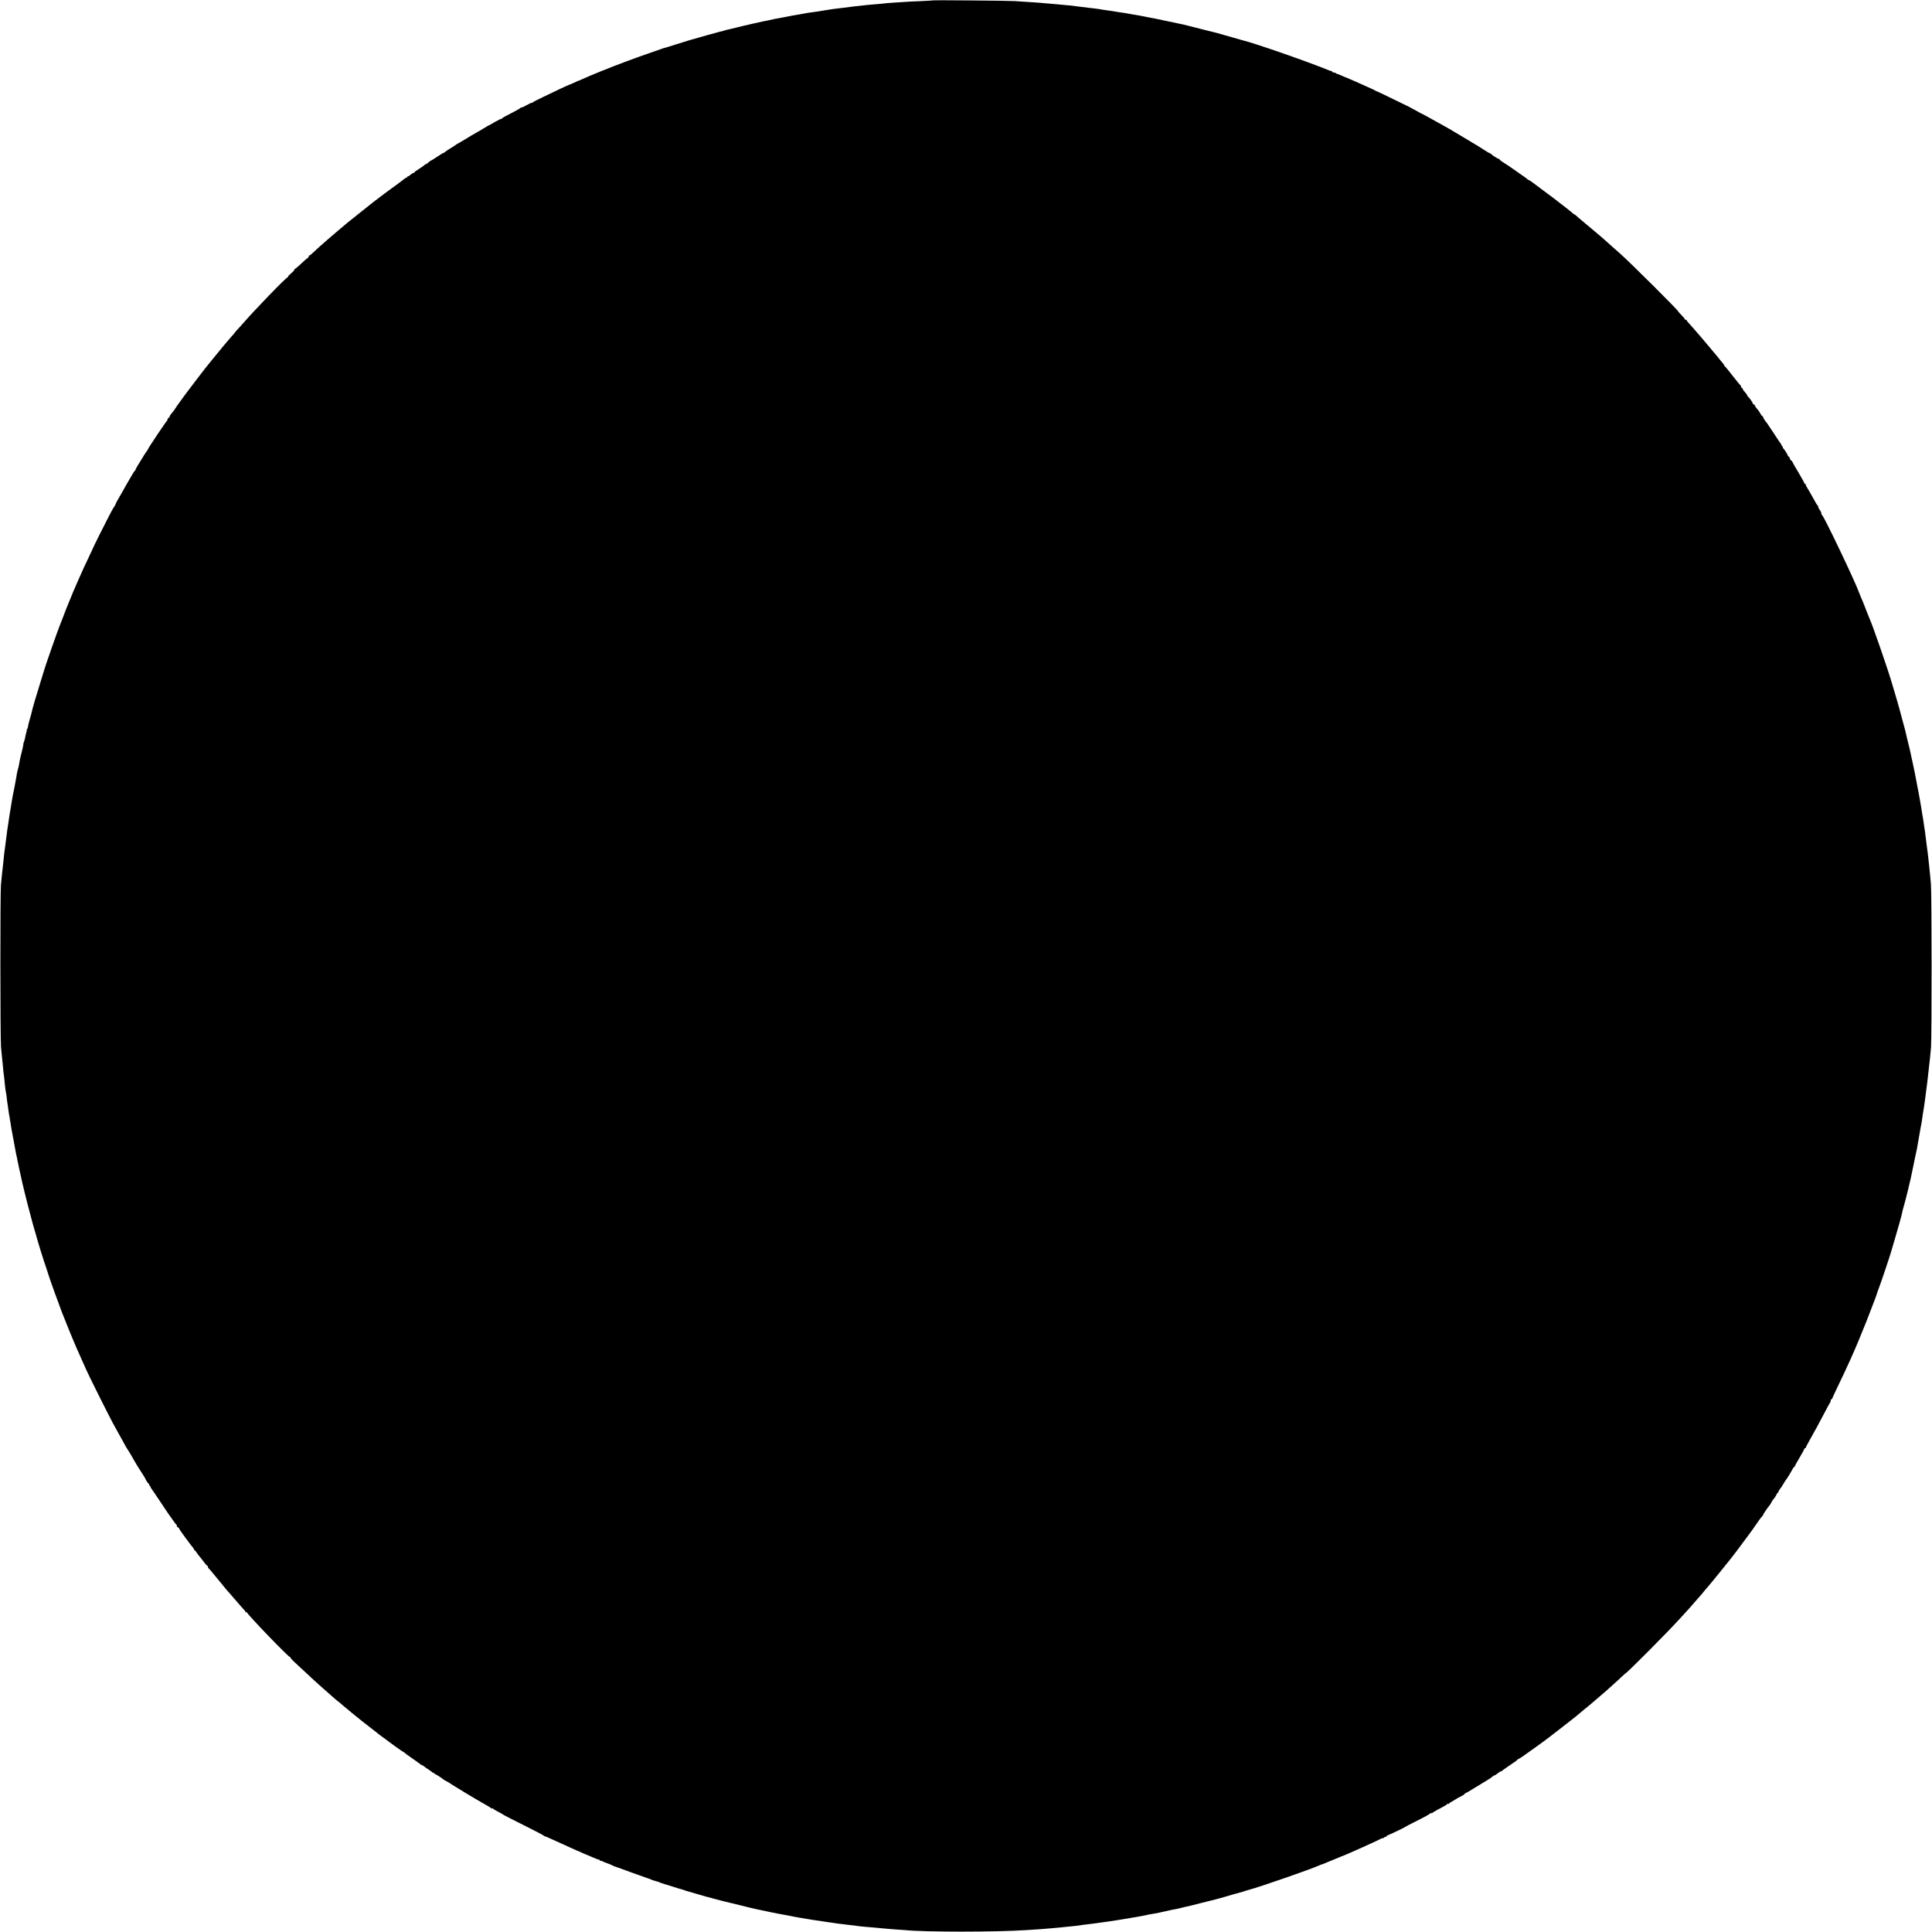
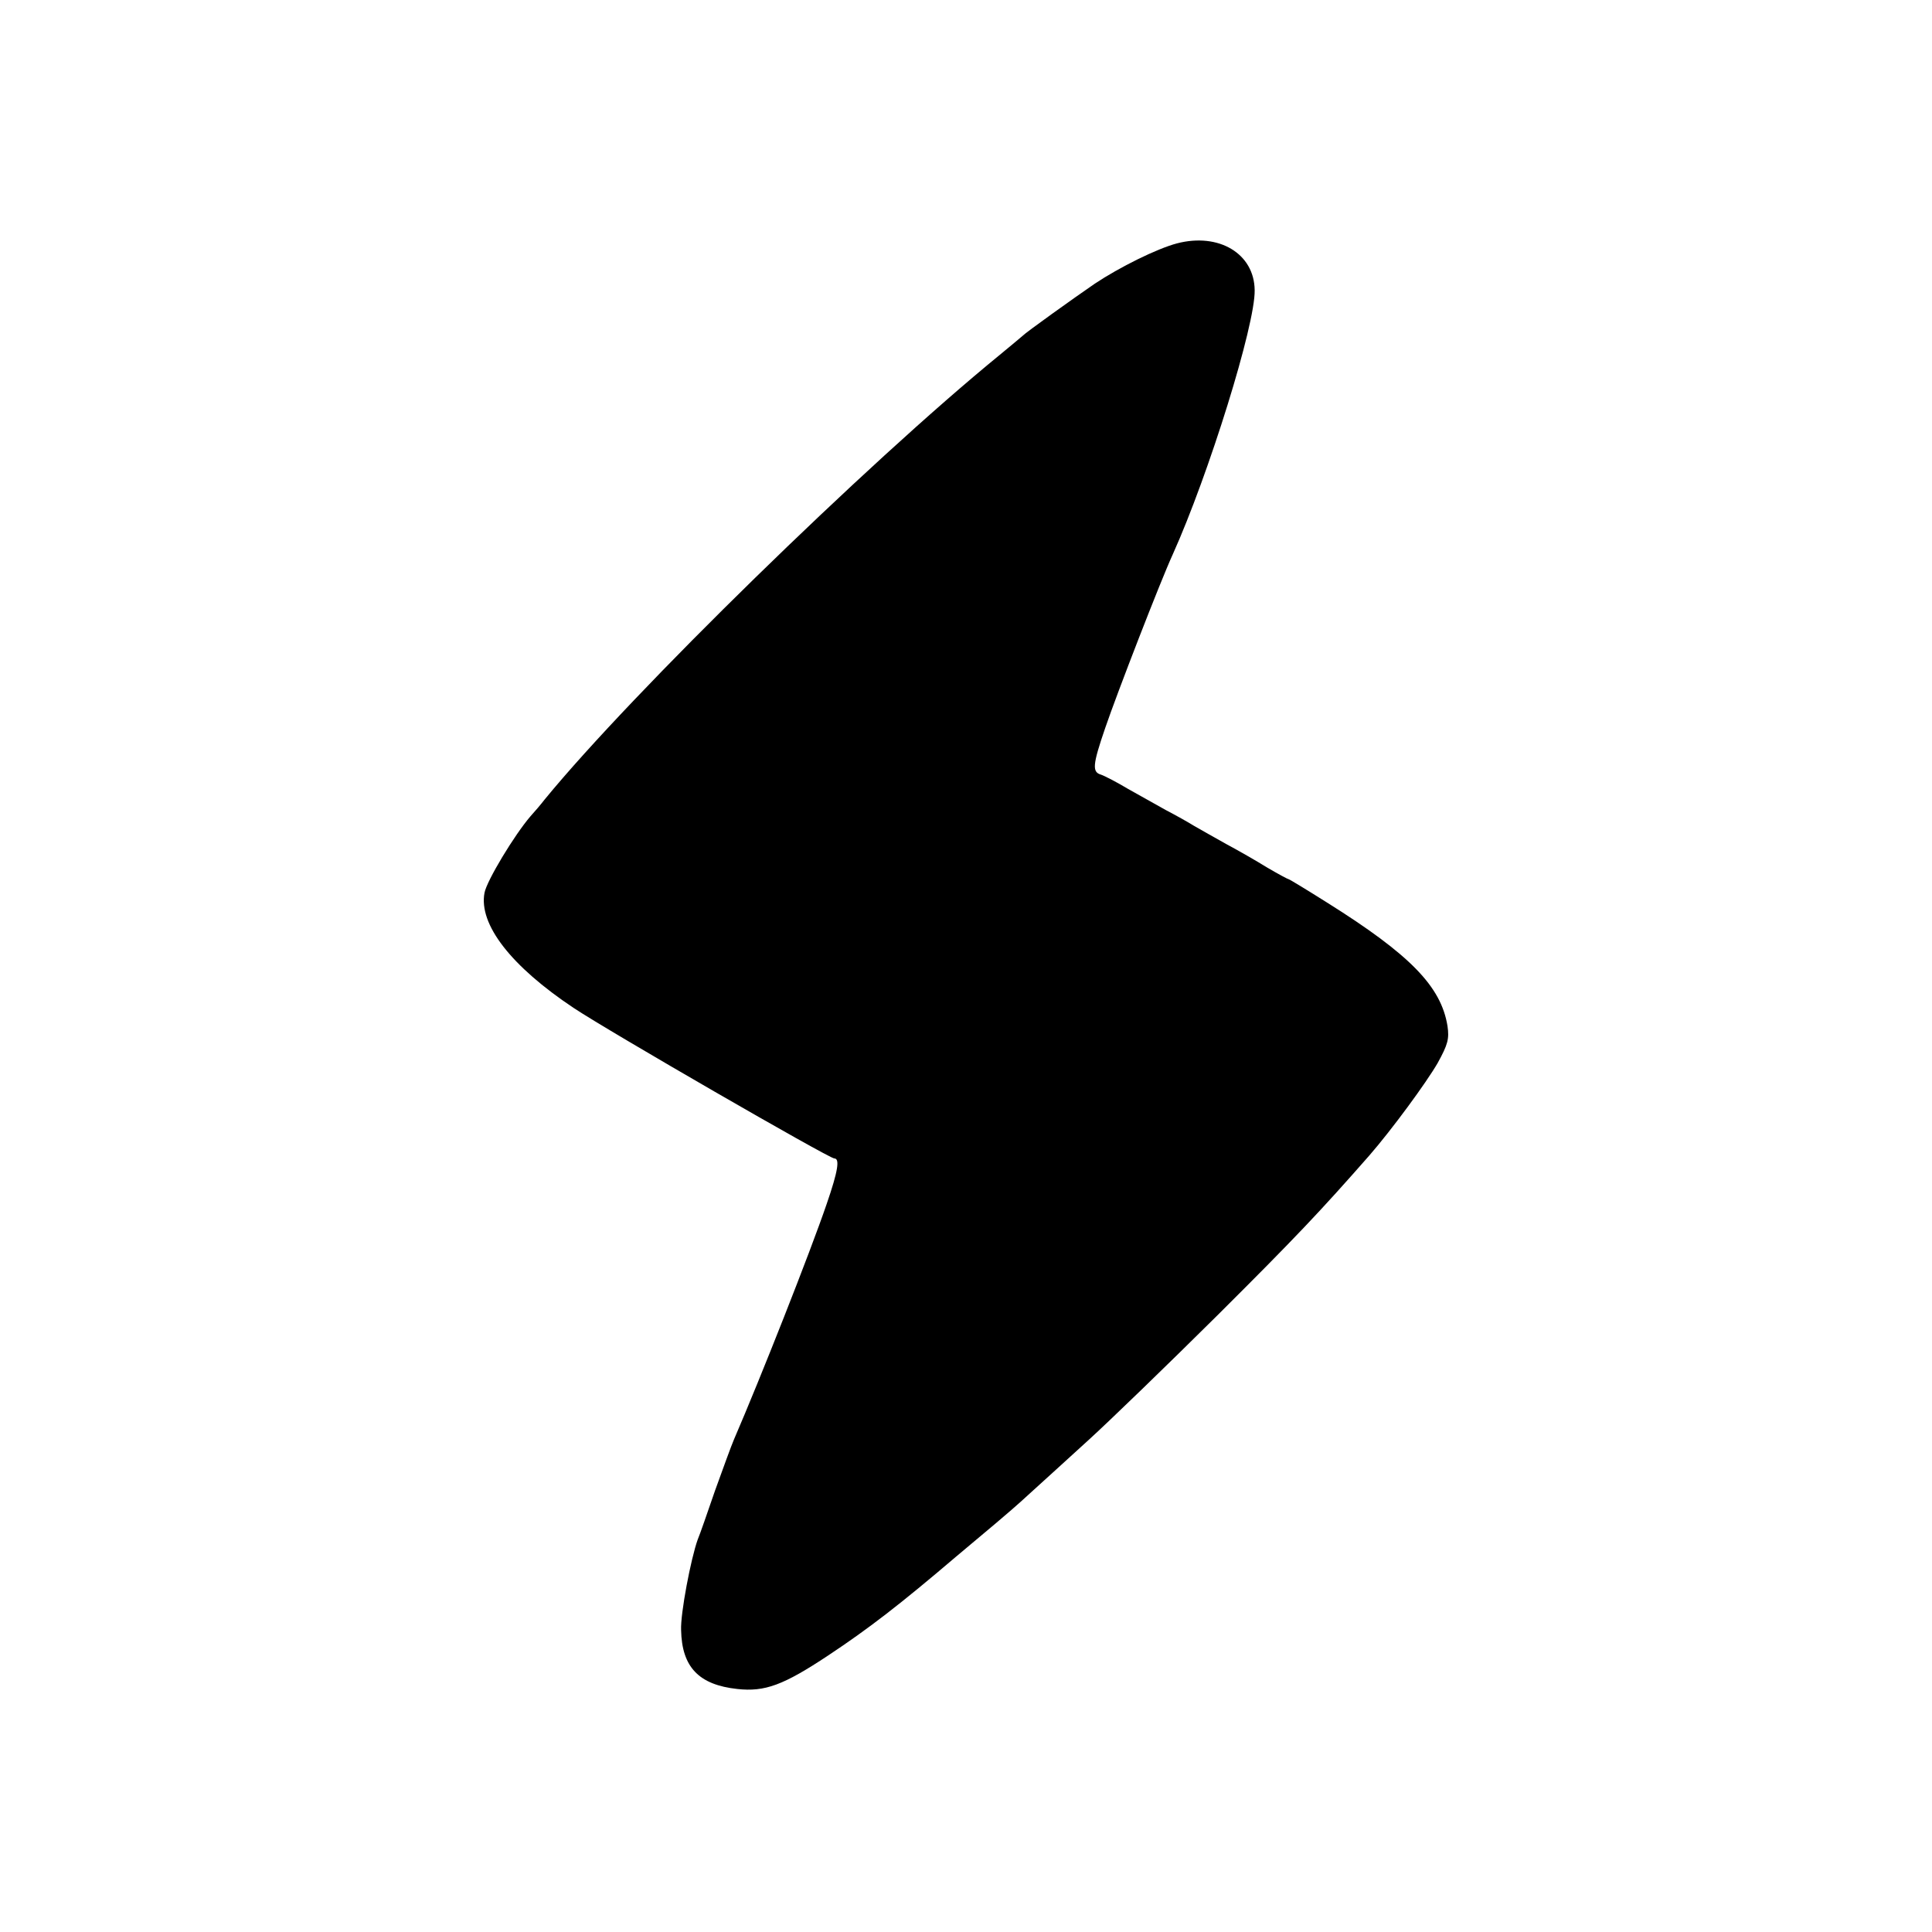
- <svg xmlns="http://www.w3.org/2000/svg" version="1.0" width="2480pt" height="2480pt" viewBox="0 0 2480 2480" preserveAspectRatio="xMidYMid meet">
-   <g transform="translate(0,2480) scale(0.1,-0.1)" fill="#000000" stroke="none">
-     <path d="M11978 24795 c-1 -1 -77 -6 -168 -10 -91 -3 -181 -8 -200 -10 -19 -2 -83 -6 -141 -9 -59 -4 -117 -9 -129 -11 -12 -2 -61 -7 -108 -10 -48 -4 -98 -8 -112 -10 -14 -2 -56 -7 -95 -11 -38 -3 -79 -8 -90 -10 -11 -2 -41 -6 -67 -9 -26 -3 -65 -7 -85 -10 -21 -3 -58 -8 -83 -10 -25 -3 -72 -10 -105 -16 -33 -6 -73 -13 -88 -15 -70 -9 -114 -15 -137 -19 -40 -8 -62 -12 -110 -20 -25 -4 -54 -9 -65 -11 -11 -2 -33 -6 -50 -9 -16 -3 -55 -11 -85 -17 -30 -6 -62 -12 -70 -13 -8 -1 -28 -5 -45 -8 -52 -12 -101 -23 -147 -31 -13 -2 -66 -14 -118 -26 -92 -21 -111 -25 -147 -34 -116 -29 -201 -49 -213 -51 -8 -2 -15 -4 -15 -5 0 -1 -8 -3 -17 -5 -27 -5 -388 -105 -458 -127 -36 -11 -114 -36 -175 -55 -60 -19 -117 -37 -125 -38 -8 -2 -15 -4 -15 -4 0 -1 -280 -99 -300 -105 -5 -2 -17 -6 -25 -9 -8 -3 -78 -29 -155 -57 -187 -69 -464 -181 -565 -228 -19 -9 -37 -17 -40 -17 -3 0 -31 -13 -64 -28 -32 -15 -61 -27 -64 -27 -3 0 -46 -20 -96 -43 -50 -24 -152 -73 -226 -108 -74 -35 -136 -67 -138 -71 -2 -5 -10 -8 -17 -8 -8 0 -37 -13 -65 -30 -28 -16 -57 -30 -65 -30 -7 0 -15 -3 -17 -7 -1 -5 -37 -25 -78 -46 -118 -61 -154 -81 -162 -92 -4 -5 -8 -7 -8 -3 0 4 -34 -13 -76 -37 -42 -25 -77 -45 -80 -45 -2 0 -32 -17 -66 -38 -35 -21 -67 -41 -73 -43 -10 -4 -148 -86 -214 -127 -20 -12 -43 -25 -51 -29 -8 -4 -17 -9 -20 -13 -3 -3 -34 -24 -70 -45 -36 -21 -66 -43 -68 -47 -2 -4 -8 -8 -13 -8 -6 0 -43 -22 -84 -50 -41 -27 -77 -50 -80 -50 -4 0 -13 -6 -20 -12 -32 -29 -45 -38 -45 -33 0 3 -9 -3 -19 -12 -11 -10 -44 -34 -75 -53 -31 -19 -56 -38 -56 -42 0 -5 -6 -8 -13 -8 -7 0 -24 -11 -39 -24 -14 -14 -29 -22 -32 -19 -3 4 -6 1 -6 -5 0 -7 -5 -12 -12 -12 -6 0 -18 -7 -27 -16 -9 -8 -46 -36 -82 -62 -88 -63 -275 -202 -312 -232 -6 -5 -86 -69 -177 -141 -143 -113 -197 -157 -280 -229 -37 -32 -116 -100 -140 -120 -51 -43 -154 -136 -186 -167 -18 -18 -38 -33 -44 -33 -6 0 -9 -4 -6 -9 3 -5 -4 -15 -17 -24 -12 -8 -51 -42 -86 -76 -36 -33 -68 -61 -73 -61 -4 0 -8 -6 -9 -12 0 -7 -20 -29 -43 -48 -24 -19 -41 -38 -39 -42 2 -5 0 -8 -5 -8 -19 0 -426 -421 -584 -604 -18 -21 -48 -54 -66 -72 -17 -19 -32 -36 -32 -39 0 -2 -12 -17 -28 -33 -39 -42 -173 -203 -277 -332 -33 -41 -64 -80 -70 -87 -22 -27 -33 -42 -95 -123 -35 -47 -68 -89 -72 -95 -5 -5 -22 -28 -38 -50 -16 -22 -33 -45 -38 -50 -4 -6 -29 -39 -55 -75 -25 -36 -50 -69 -54 -75 -5 -5 -17 -23 -27 -40 -11 -16 -23 -34 -28 -40 -4 -5 -19 -25 -34 -42 -14 -18 -22 -33 -17 -33 4 0 0 -5 -9 -11 -10 -5 -18 -16 -18 -24 0 -7 -3 -15 -7 -17 -9 -4 -243 -353 -243 -363 0 -3 -5 -11 -10 -18 -6 -7 -23 -32 -39 -57 -87 -140 -111 -180 -111 -189 0 -5 -4 -11 -8 -13 -4 -1 -25 -32 -45 -68 -20 -36 -49 -85 -64 -110 -14 -25 -40 -70 -56 -100 -17 -30 -40 -71 -52 -90 -12 -19 -25 -45 -29 -57 -4 -13 -13 -29 -19 -36 -7 -6 -36 -59 -66 -117 -92 -180 -185 -365 -186 -370 -1 -3 -21 -45 -44 -95 -92 -194 -115 -244 -168 -365 -29 -69 -58 -134 -63 -145 -5 -11 -25 -60 -45 -110 -20 -49 -40 -99 -45 -110 -5 -11 -23 -58 -40 -105 -18 -47 -38 -98 -45 -115 -20 -46 -194 -543 -199 -570 -1 -5 -19 -64 -40 -130 -61 -195 -112 -367 -120 -411 -2 -12 -14 -53 -25 -91 -12 -39 -22 -82 -23 -97 -1 -14 -7 -26 -12 -26 -5 0 -7 -3 -3 -6 3 -3 2 -16 -3 -28 -4 -13 -11 -39 -14 -58 -3 -19 -10 -48 -16 -64 -6 -16 -11 -30 -10 -32 1 -1 -1 -15 -4 -30 -4 -15 -8 -36 -10 -47 -3 -11 -11 -47 -20 -80 -8 -33 -18 -80 -21 -104 -4 -23 -10 -53 -15 -66 -5 -13 -11 -43 -15 -66 -3 -24 -8 -51 -10 -59 -2 -8 -6 -31 -9 -50 -3 -19 -8 -46 -11 -60 -12 -54 -26 -127 -31 -160 -3 -19 -9 -57 -14 -85 -5 -27 -12 -68 -15 -90 -3 -22 -13 -85 -21 -140 -9 -55 -17 -116 -19 -135 -2 -19 -10 -82 -18 -140 -9 -58 -18 -137 -21 -175 -4 -39 -8 -81 -10 -95 -5 -30 -13 -114 -24 -230 -10 -114 -9 -1960 1 -2080 4 -52 10 -108 12 -125 2 -16 6 -59 10 -95 5 -62 8 -95 20 -185 2 -22 7 -67 10 -100 4 -33 8 -67 11 -76 3 -9 7 -39 10 -65 2 -27 7 -60 9 -74 3 -14 8 -47 11 -75 3 -27 7 -57 9 -65 3 -8 7 -33 10 -55 4 -22 8 -51 11 -65 2 -14 7 -41 9 -60 3 -19 10 -55 15 -80 5 -25 16 -83 24 -130 19 -105 26 -141 31 -160 2 -8 7 -28 9 -45 3 -16 13 -61 21 -100 9 -38 18 -81 21 -95 15 -76 79 -339 119 -485 9 -33 18 -67 20 -75 7 -29 34 -126 55 -195 11 -38 22 -77 24 -85 12 -45 79 -259 111 -350 19 -58 37 -112 39 -120 7 -26 131 -368 161 -445 5 -11 9 -22 10 -25 1 -3 5 -14 10 -25 4 -11 17 -42 28 -70 10 -27 24 -61 30 -75 6 -14 11 -27 12 -30 1 -3 7 -16 12 -30 6 -14 27 -63 46 -110 19 -47 58 -137 87 -200 28 -63 63 -142 78 -175 35 -79 277 -564 342 -685 49 -90 67 -123 119 -215 13 -22 33 -58 44 -80 12 -22 25 -42 28 -45 4 -4 61 -100 103 -175 14 -24 38 -63 85 -135 19 -30 36 -57 36 -60 3 -14 41 -70 48 -70 5 0 5 -4 2 -10 -3 -5 -1 -10 4 -10 6 0 11 -5 11 -10 0 -6 5 -16 10 -23 6 -7 56 -82 113 -167 56 -85 104 -157 107 -160 3 -3 25 -34 50 -70 24 -36 48 -67 52 -68 4 -2 8 -10 8 -18 0 -8 7 -17 15 -20 8 -4 15 -10 15 -15 0 -6 29 -49 65 -97 36 -48 73 -98 82 -111 10 -13 24 -30 30 -37 7 -7 13 -17 13 -23 0 -6 4 -11 8 -11 4 0 15 -12 24 -27 10 -16 29 -41 44 -58 14 -16 40 -49 57 -73 17 -23 34 -42 39 -42 4 0 8 -6 8 -14 0 -8 3 -16 8 -18 4 -1 36 -39 72 -83 35 -44 67 -82 70 -85 3 -3 23 -27 45 -55 21 -27 42 -52 45 -55 4 -3 51 -57 105 -120 54 -63 106 -122 116 -132 11 -9 19 -21 19 -28 0 -6 5 -8 10 -5 5 3 10 2 10 -3 0 -20 531 -572 551 -572 5 0 9 -4 9 -10 0 -5 19 -26 41 -47 23 -21 68 -63 100 -93 32 -30 90 -84 129 -120 39 -36 84 -76 99 -90 15 -14 58 -52 96 -85 37 -33 78 -69 91 -80 12 -12 37 -32 54 -45 17 -13 43 -34 56 -47 13 -12 70 -59 126 -105 57 -45 108 -87 115 -93 19 -16 32 -26 128 -100 50 -38 92 -72 95 -75 3 -3 21 -16 40 -30 19 -13 40 -28 45 -32 54 -43 228 -168 235 -168 5 0 10 -4 12 -8 2 -4 46 -37 98 -72 52 -36 101 -71 108 -78 7 -6 17 -12 22 -12 5 0 15 -6 22 -13 7 -7 34 -26 60 -42 27 -17 48 -34 48 -38 0 -5 4 -5 10 -2 5 3 10 1 10 -4 0 -6 4 -11 10 -11 8 0 96 -56 110 -70 3 -3 15 -11 27 -17 13 -7 33 -19 45 -25 13 -7 25 -16 28 -19 6 -6 332 -203 401 -241 85 -48 94 -53 112 -67 9 -8 17 -10 17 -5 0 5 4 5 8 -1 6 -9 25 -20 117 -69 11 -6 22 -13 25 -16 3 -3 118 -61 255 -130 138 -69 252 -128 253 -132 2 -5 8 -8 13 -8 5 0 49 -18 97 -41 108 -51 463 -209 469 -209 2 0 29 -11 59 -25 30 -14 61 -25 69 -25 8 0 15 -5 15 -12 0 -6 3 -8 7 -5 3 4 11 3 17 -1 6 -5 34 -16 61 -26 28 -9 61 -23 75 -31 14 -7 30 -14 35 -15 6 -1 19 -6 30 -10 102 -38 392 -143 400 -144 5 -1 15 -4 20 -7 11 -7 74 -28 90 -31 6 0 26 -8 44 -16 19 -7 42 -15 50 -17 9 -2 59 -17 111 -34 52 -17 97 -31 100 -30 3 0 19 -5 35 -11 17 -7 37 -13 45 -15 8 -2 62 -18 120 -35 58 -17 112 -33 120 -35 8 -1 59 -15 113 -30 53 -14 105 -28 115 -30 9 -2 100 -24 202 -49 102 -26 194 -48 205 -50 11 -2 63 -13 115 -24 52 -12 109 -23 125 -26 17 -3 41 -8 55 -11 14 -3 39 -7 55 -10 17 -3 50 -9 75 -14 46 -10 117 -23 135 -26 23 -3 128 -21 175 -29 14 -3 48 -8 75 -11 28 -3 57 -8 65 -10 8 -2 36 -6 62 -9 26 -3 58 -8 70 -10 13 -3 48 -8 78 -11 30 -3 66 -7 80 -10 14 -2 50 -6 80 -9 30 -3 64 -8 75 -10 18 -3 108 -12 229 -21 22 -2 62 -6 90 -9 28 -3 94 -8 146 -12 52 -3 111 -7 130 -9 245 -27 1179 -27 1575 0 171 11 253 17 276 20 14 2 66 6 115 10 49 4 98 9 109 11 11 2 52 6 90 9 39 4 77 8 85 10 8 2 40 7 70 10 58 6 177 22 300 40 25 4 59 9 75 11 17 2 41 6 55 9 14 3 39 7 55 9 109 18 163 27 185 31 14 3 39 7 55 10 17 3 44 8 60 12 17 4 32 7 35 8 3 1 27 4 53 9 49 8 68 11 110 22 12 3 33 7 47 10 14 3 32 7 40 9 8 2 29 7 45 10 47 8 67 12 110 23 22 6 51 13 65 16 41 8 59 12 190 46 69 17 132 33 140 35 8 1 35 8 60 15 25 7 50 13 55 15 6 1 17 4 25 7 13 5 245 71 260 74 3 0 12 3 20 7 8 3 35 11 60 18 129 33 795 264 907 315 17 8 34 14 38 14 4 0 21 7 38 15 18 8 55 23 82 34 28 11 68 27 90 37 22 10 45 19 50 20 9 2 164 70 250 109 17 7 66 30 110 50 44 19 97 45 118 56 20 11 37 17 37 13 0 -4 8 0 18 9 10 10 22 14 25 10 4 -3 7 -1 7 5 0 7 4 12 9 12 10 0 222 101 231 110 3 3 52 29 110 58 142 71 204 105 212 117 4 6 8 6 8 1 0 -5 6 -4 13 1 12 11 110 66 159 90 15 8 30 19 33 24 4 5 11 7 16 4 5 -4 9 -2 9 2 0 5 17 17 38 28 20 11 39 22 42 25 5 5 61 36 97 54 13 6 23 14 23 19 0 4 4 7 9 7 4 0 61 33 125 73 64 39 136 83 159 97 23 13 51 32 61 42 11 10 24 18 29 18 5 0 27 14 48 31 21 17 39 27 39 22 0 -4 4 -3 8 3 4 6 50 39 102 74 52 34 97 66 98 71 2 5 8 9 12 9 8 0 74 45 191 130 26 19 77 56 114 82 36 26 71 52 78 58 6 5 37 29 67 52 30 23 60 46 65 50 15 12 127 100 164 128 43 33 62 49 111 90 62 52 75 63 112 92 19 15 45 37 59 50 14 13 49 43 79 68 30 25 64 54 76 65 12 11 55 49 95 85 40 36 93 84 117 108 25 23 46 42 47 42 16 0 544 531 716 721 42 46 87 96 100 110 13 14 42 47 64 73 22 25 54 61 70 80 17 18 44 50 60 71 17 20 37 45 46 54 9 9 68 81 133 161 64 80 122 152 129 160 16 18 87 110 110 141 29 40 157 212 180 242 12 16 28 39 37 52 52 78 105 150 112 153 4 2 8 8 8 13 0 8 65 105 80 119 7 7 29 42 37 60 4 8 15 24 25 34 10 11 24 32 30 48 7 15 16 28 20 28 5 0 8 6 8 13 0 7 8 22 18 33 10 10 31 42 46 69 16 28 32 52 36 55 6 5 66 103 85 141 5 10 13 19 17 19 5 0 8 4 8 10 0 5 27 54 60 109 33 55 60 105 60 111 0 5 5 10 10 10 6 0 10 4 10 9 0 4 22 46 48 92 61 107 119 214 195 359 33 63 63 119 68 125 5 5 9 17 9 27 0 10 5 18 10 18 6 0 10 4 10 9 0 5 38 87 84 182 99 204 205 440 253 559 19 47 40 99 47 115 16 35 91 225 134 340 16 44 33 89 38 100 4 11 8 22 9 25 5 20 30 90 40 115 13 28 147 429 151 450 1 6 27 95 58 198 31 104 63 219 72 255 8 37 17 74 19 82 3 8 18 66 35 128 16 63 32 124 34 135 2 12 9 40 14 62 6 22 13 51 16 65 2 14 16 78 30 143 14 65 28 133 31 150 3 18 8 39 10 47 2 8 7 29 10 45 16 90 45 255 50 285 3 19 8 42 10 50 2 8 6 35 9 60 4 25 8 56 10 70 10 57 18 107 21 135 2 17 6 46 9 65 17 122 37 290 51 425 3 33 8 74 10 90 2 17 8 73 12 125 11 130 10 1982 -1 2100 -5 52 -10 109 -11 125 -1 17 -6 59 -10 95 -4 36 -8 79 -10 95 -2 28 -11 95 -21 170 -4 33 -10 76 -19 150 -3 28 -8 66 -12 85 -3 19 -7 44 -8 55 -1 11 -5 36 -8 55 -4 19 -9 53 -13 75 -9 67 -49 293 -59 335 -3 14 -8 41 -11 60 -5 36 -50 256 -61 300 -3 14 -8 34 -10 45 -1 11 -12 56 -22 100 -19 74 -48 198 -56 234 -4 15 -51 190 -80 296 -7 28 -28 97 -45 155 -17 58 -35 119 -40 135 -44 158 -254 766 -290 840 -5 11 -20 49 -34 85 -13 36 -30 79 -37 95 -7 17 -13 32 -14 35 -1 3 -9 23 -19 45 -10 22 -24 56 -31 76 -55 153 -455 989 -476 997 -5 2 -9 12 -9 21 0 10 -9 30 -20 44 -11 14 -20 32 -20 40 0 9 -4 17 -9 19 -4 2 -30 44 -56 93 -27 50 -59 106 -72 125 -13 19 -23 40 -23 47 0 7 -4 13 -10 13 -5 0 -10 5 -10 10 0 6 -33 66 -73 133 -41 67 -76 130 -80 140 -3 9 -11 17 -16 17 -5 0 -12 11 -15 25 -4 14 -11 25 -16 25 -6 0 -10 5 -10 10 0 12 -52 94 -63 98 -4 2 -5 8 -1 13 3 5 0 9 -5 9 -6 0 -11 5 -11 10 0 6 -5 16 -10 23 -6 7 -47 68 -92 137 -45 69 -84 127 -87 130 -14 12 -51 70 -51 80 0 5 -4 10 -8 10 -5 0 -15 12 -23 27 -13 26 -32 52 -55 77 -5 6 -13 19 -17 29 -3 9 -11 17 -17 17 -5 0 -10 5 -10 11 0 11 -50 82 -62 87 -5 2 -8 8 -8 13 0 8 -20 35 -47 64 -7 8 -13 18 -13 24 0 6 -4 11 -10 11 -5 0 -10 6 -10 14 0 8 -3 16 -8 18 -4 2 -47 55 -96 118 -49 63 -95 120 -103 126 -7 6 -13 14 -13 18 0 4 -6 13 -12 20 -7 7 -24 27 -38 45 -13 18 -35 45 -47 59 -13 15 -28 33 -34 40 -32 39 -117 140 -136 162 -12 14 -31 36 -43 50 -40 48 -125 144 -147 168 -13 12 -23 27 -23 33 0 6 -4 7 -10 4 -5 -3 -10 -2 -10 3 0 6 -20 31 -45 56 -24 25 -43 46 -41 46 16 0 -631 643 -750 747 -39 33 -156 138 -178 158 -12 11 -50 45 -86 75 -36 30 -76 65 -90 76 -33 28 -106 90 -160 134 -23 19 -48 41 -55 48 -8 6 -16 12 -19 12 -3 0 -14 8 -24 18 -22 20 -30 26 -147 117 -114 88 -94 73 -210 159 -55 41 -121 91 -147 110 -26 20 -52 36 -57 36 -5 0 -11 4 -13 8 -1 4 -46 37 -98 72 -52 36 -97 67 -100 70 -3 3 -23 17 -45 31 -22 14 -57 37 -77 50 -21 13 -38 27 -38 32 0 4 -5 7 -10 7 -12 0 -94 52 -98 63 -2 4 -8 7 -13 7 -4 0 -41 21 -81 47 -40 27 -82 53 -93 59 -11 6 -85 51 -165 99 -80 48 -163 98 -185 110 -22 12 -58 32 -80 45 -41 23 -110 61 -200 111 -27 15 -70 38 -95 50 -25 13 -71 38 -103 56 -31 18 -61 33 -65 34 -4 1 -86 41 -183 89 -97 48 -184 90 -195 93 -10 4 -26 11 -34 16 -8 5 -36 19 -62 30 -52 23 -115 51 -194 87 -27 12 -72 32 -100 43 -27 10 -67 27 -89 37 -22 10 -43 18 -47 18 -3 1 -10 4 -14 9 -4 4 -16 7 -26 7 -10 0 -18 4 -18 10 0 5 -3 9 -7 8 -5 0 -17 2 -28 7 -285 116 -968 354 -1122 390 -16 4 -286 81 -323 92 -8 2 -15 4 -15 4 0 0 -74 18 -95 23 -8 2 -80 21 -160 41 -80 20 -152 38 -160 40 -8 2 -89 19 -180 38 -91 20 -178 38 -195 41 -16 2 -66 12 -110 21 -73 15 -97 19 -160 29 -11 2 -33 6 -50 9 -26 6 -57 10 -140 22 -11 2 -49 8 -85 14 -36 5 -83 12 -105 15 -22 4 -51 8 -65 11 -14 2 -50 7 -80 10 -30 3 -66 7 -80 10 -14 2 -50 6 -80 9 -30 3 -64 8 -75 10 -11 2 -56 7 -100 10 -44 4 -96 9 -115 11 -19 2 -66 6 -105 9 -38 4 -90 8 -115 10 -25 3 -97 7 -160 11 -63 4 -137 9 -165 11 -61 5 -1042 14 -1047 9z" />
+ <svg xmlns="http://www.w3.org/2000/svg" version="1.0" width="512pt" height="512pt" viewBox="0 0 512 512" preserveAspectRatio="xMidYMid meet">
+   <g transform="translate(0,512) scale(0.1,-0.1)" fill="#000000" stroke="none">
+     <path d="M3119 4475 c-53 -14 -152 -63 -218 -107 -54 -37 -184 -130 -191 -138 -3 -3 -30 -25 -60 -50 -355 -290 -974 -895 -1206 -1178 -10 -13 -27 -33 -38 -45 -43 -50 -116 -171 -122 -203 -16 -84 71 -195 236 -305 93 -62 677 -399 691 -399 15 0 10 -33 -20 -120 -44 -129 -176 -463 -246 -625 -7 -16 -29 -77 -50 -135 -20 -58 -40 -116 -46 -130 -18 -50 -46 -196 -44 -240 2 -98 47 -145 149 -156 73 -8 122 10 241 89 107 71 190 135 339 262 39 33 87 73 106 89 19 16 60 51 90 79 30 27 100 91 155 141 55 50 208 198 340 329 208 207 275 278 404 425 60 69 151 193 181 245 27 49 31 64 26 98 -17 105 -99 189 -319 327 -54 34 -100 62 -102 62 -2 0 -28 14 -57 31 -29 18 -78 46 -108 62 -30 17 -68 38 -85 48 -16 10 -50 29 -75 42 -25 14 -70 39 -100 56 -30 18 -63 35 -72 38 -24 7 -23 25 11 124 31 91 146 388 179 460 95 211 219 609 217 700 -1 97 -95 153 -206 124z" />
  </g>
</svg>
